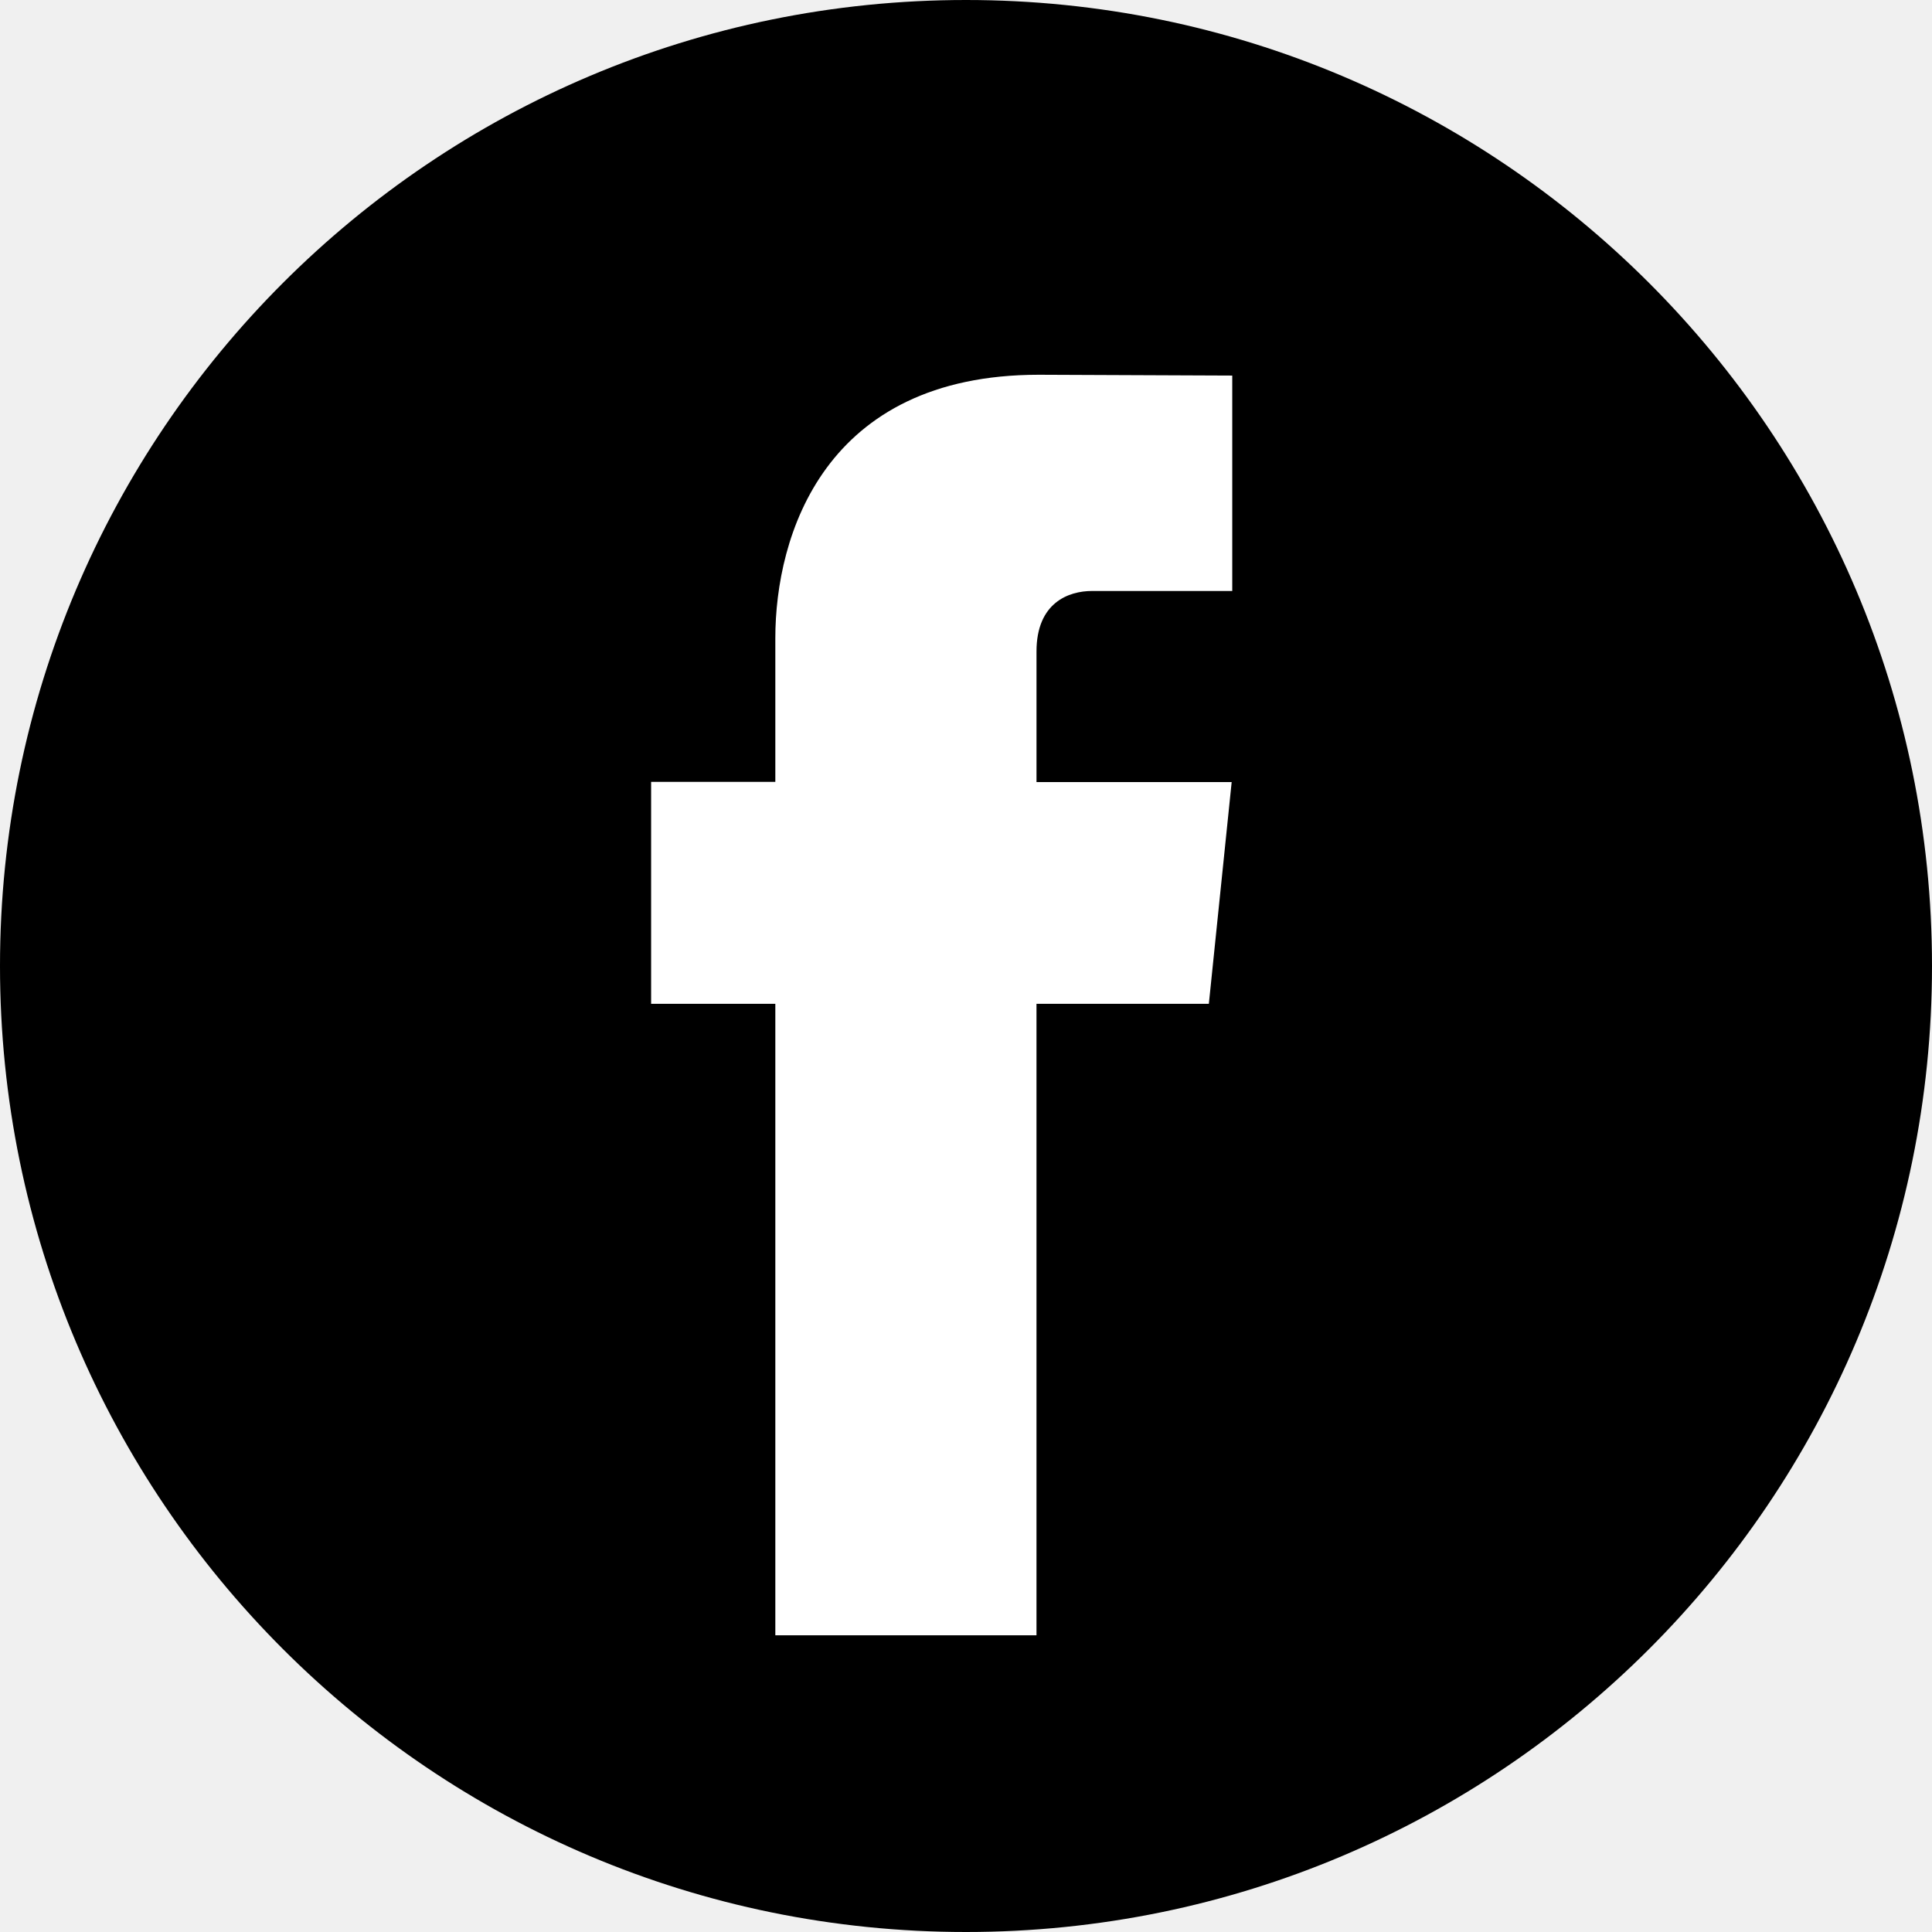
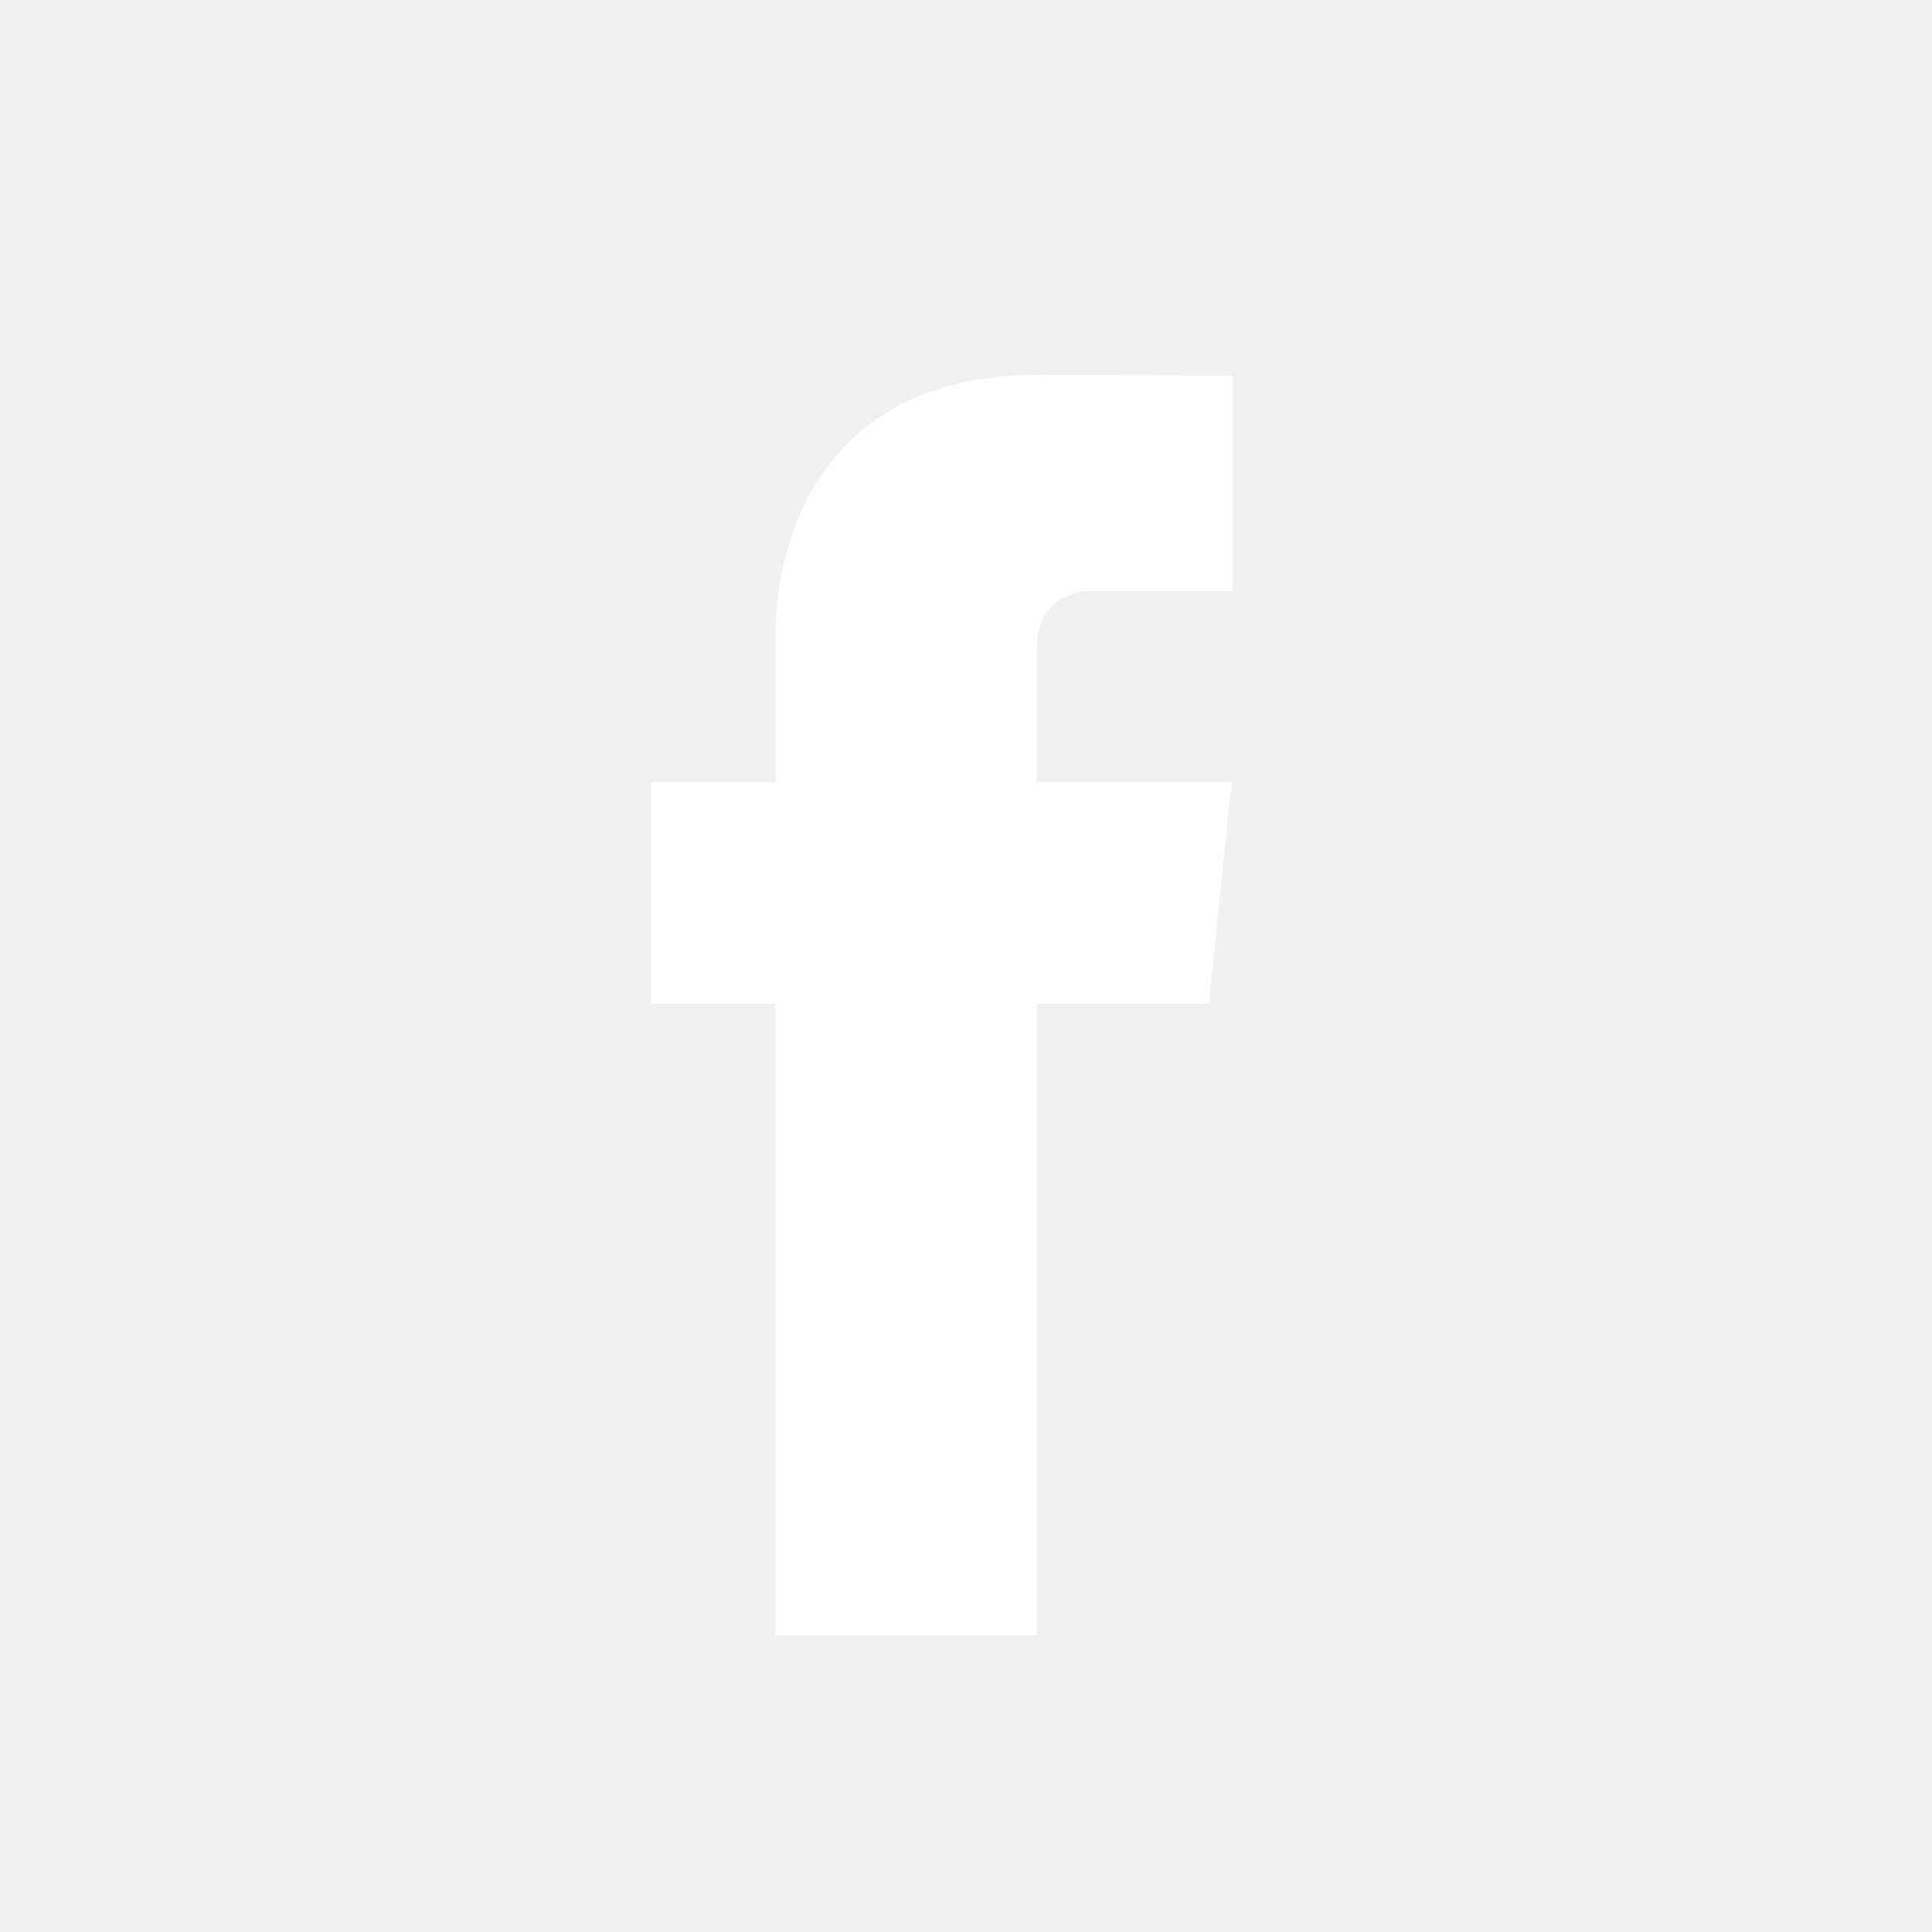
<svg xmlns="http://www.w3.org/2000/svg" viewBox="0 0 112.196 112.196">
-   <circle cx="56.098" cy="56.098" r="56.098" />
  <path fill="#fff" d="M70.201 58.294h-10.01v36.672H45.025V58.294h-7.213V45.406h7.213v-8.34c0-5.964 2.833-15.303 15.301-15.303l11.234.047v12.51h-8.151c-1.337 0-3.217.668-3.217 3.513v7.585h11.334l-1.325 12.876z" />
</svg>
